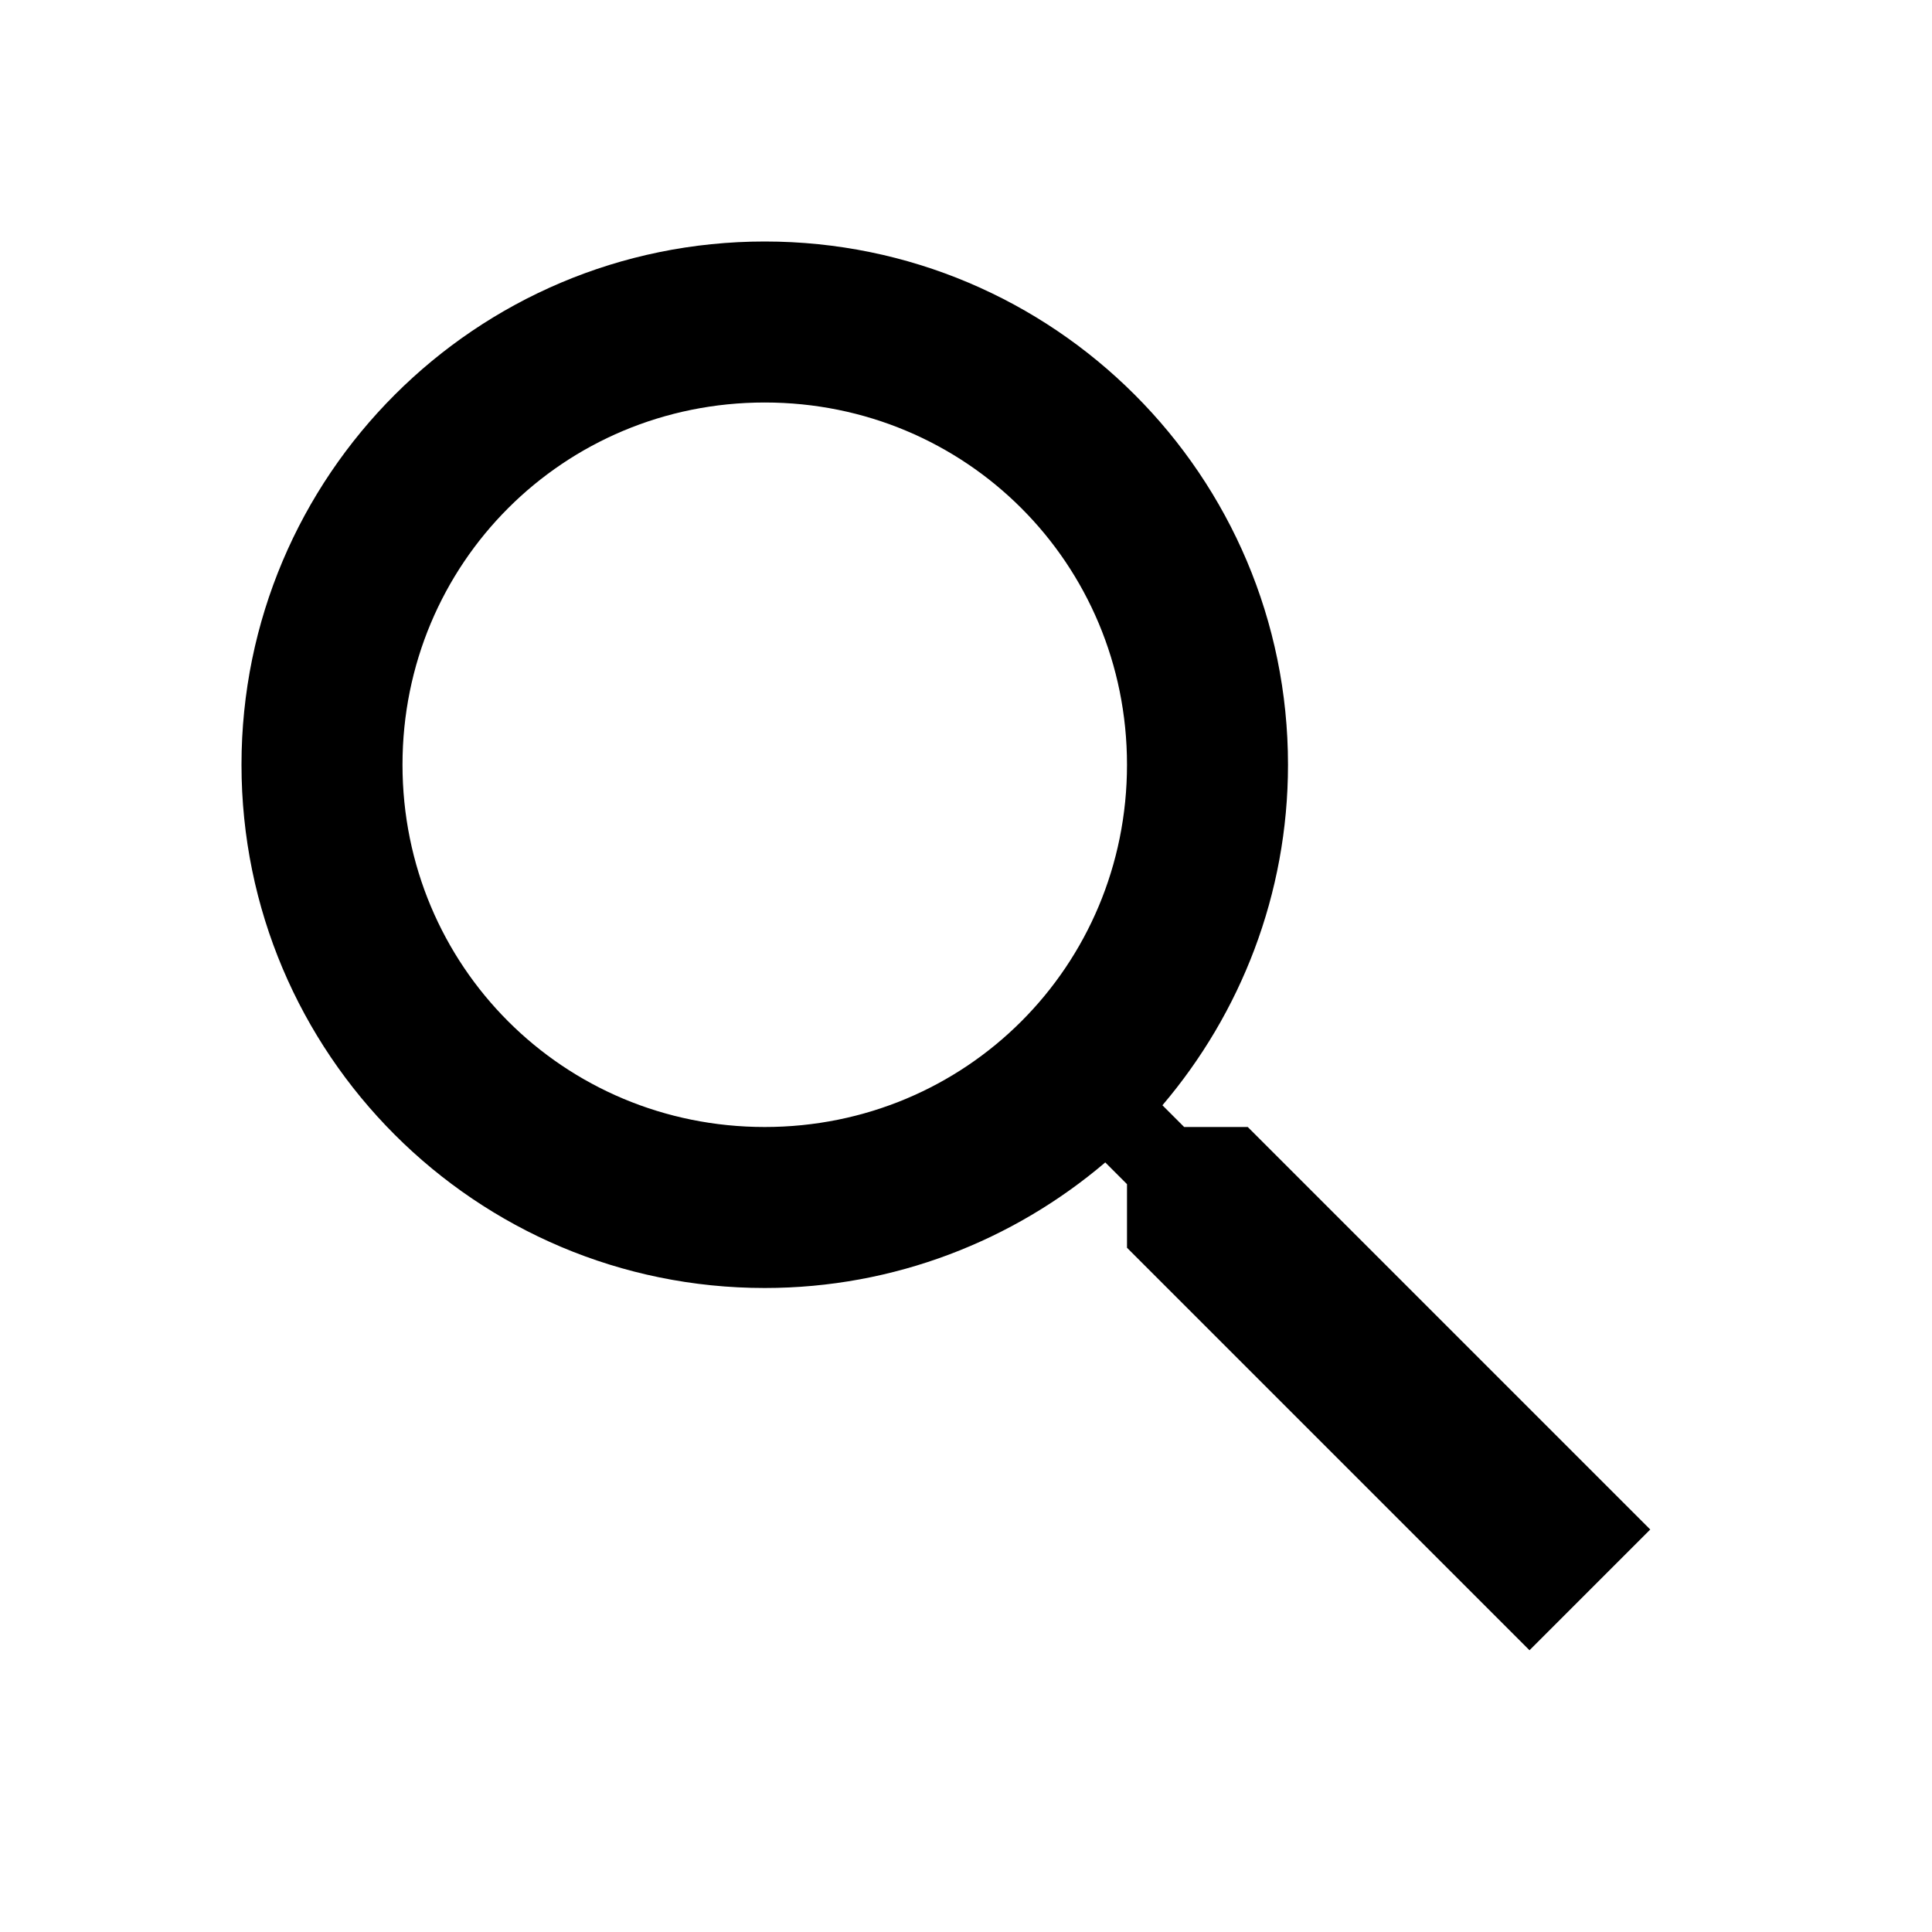
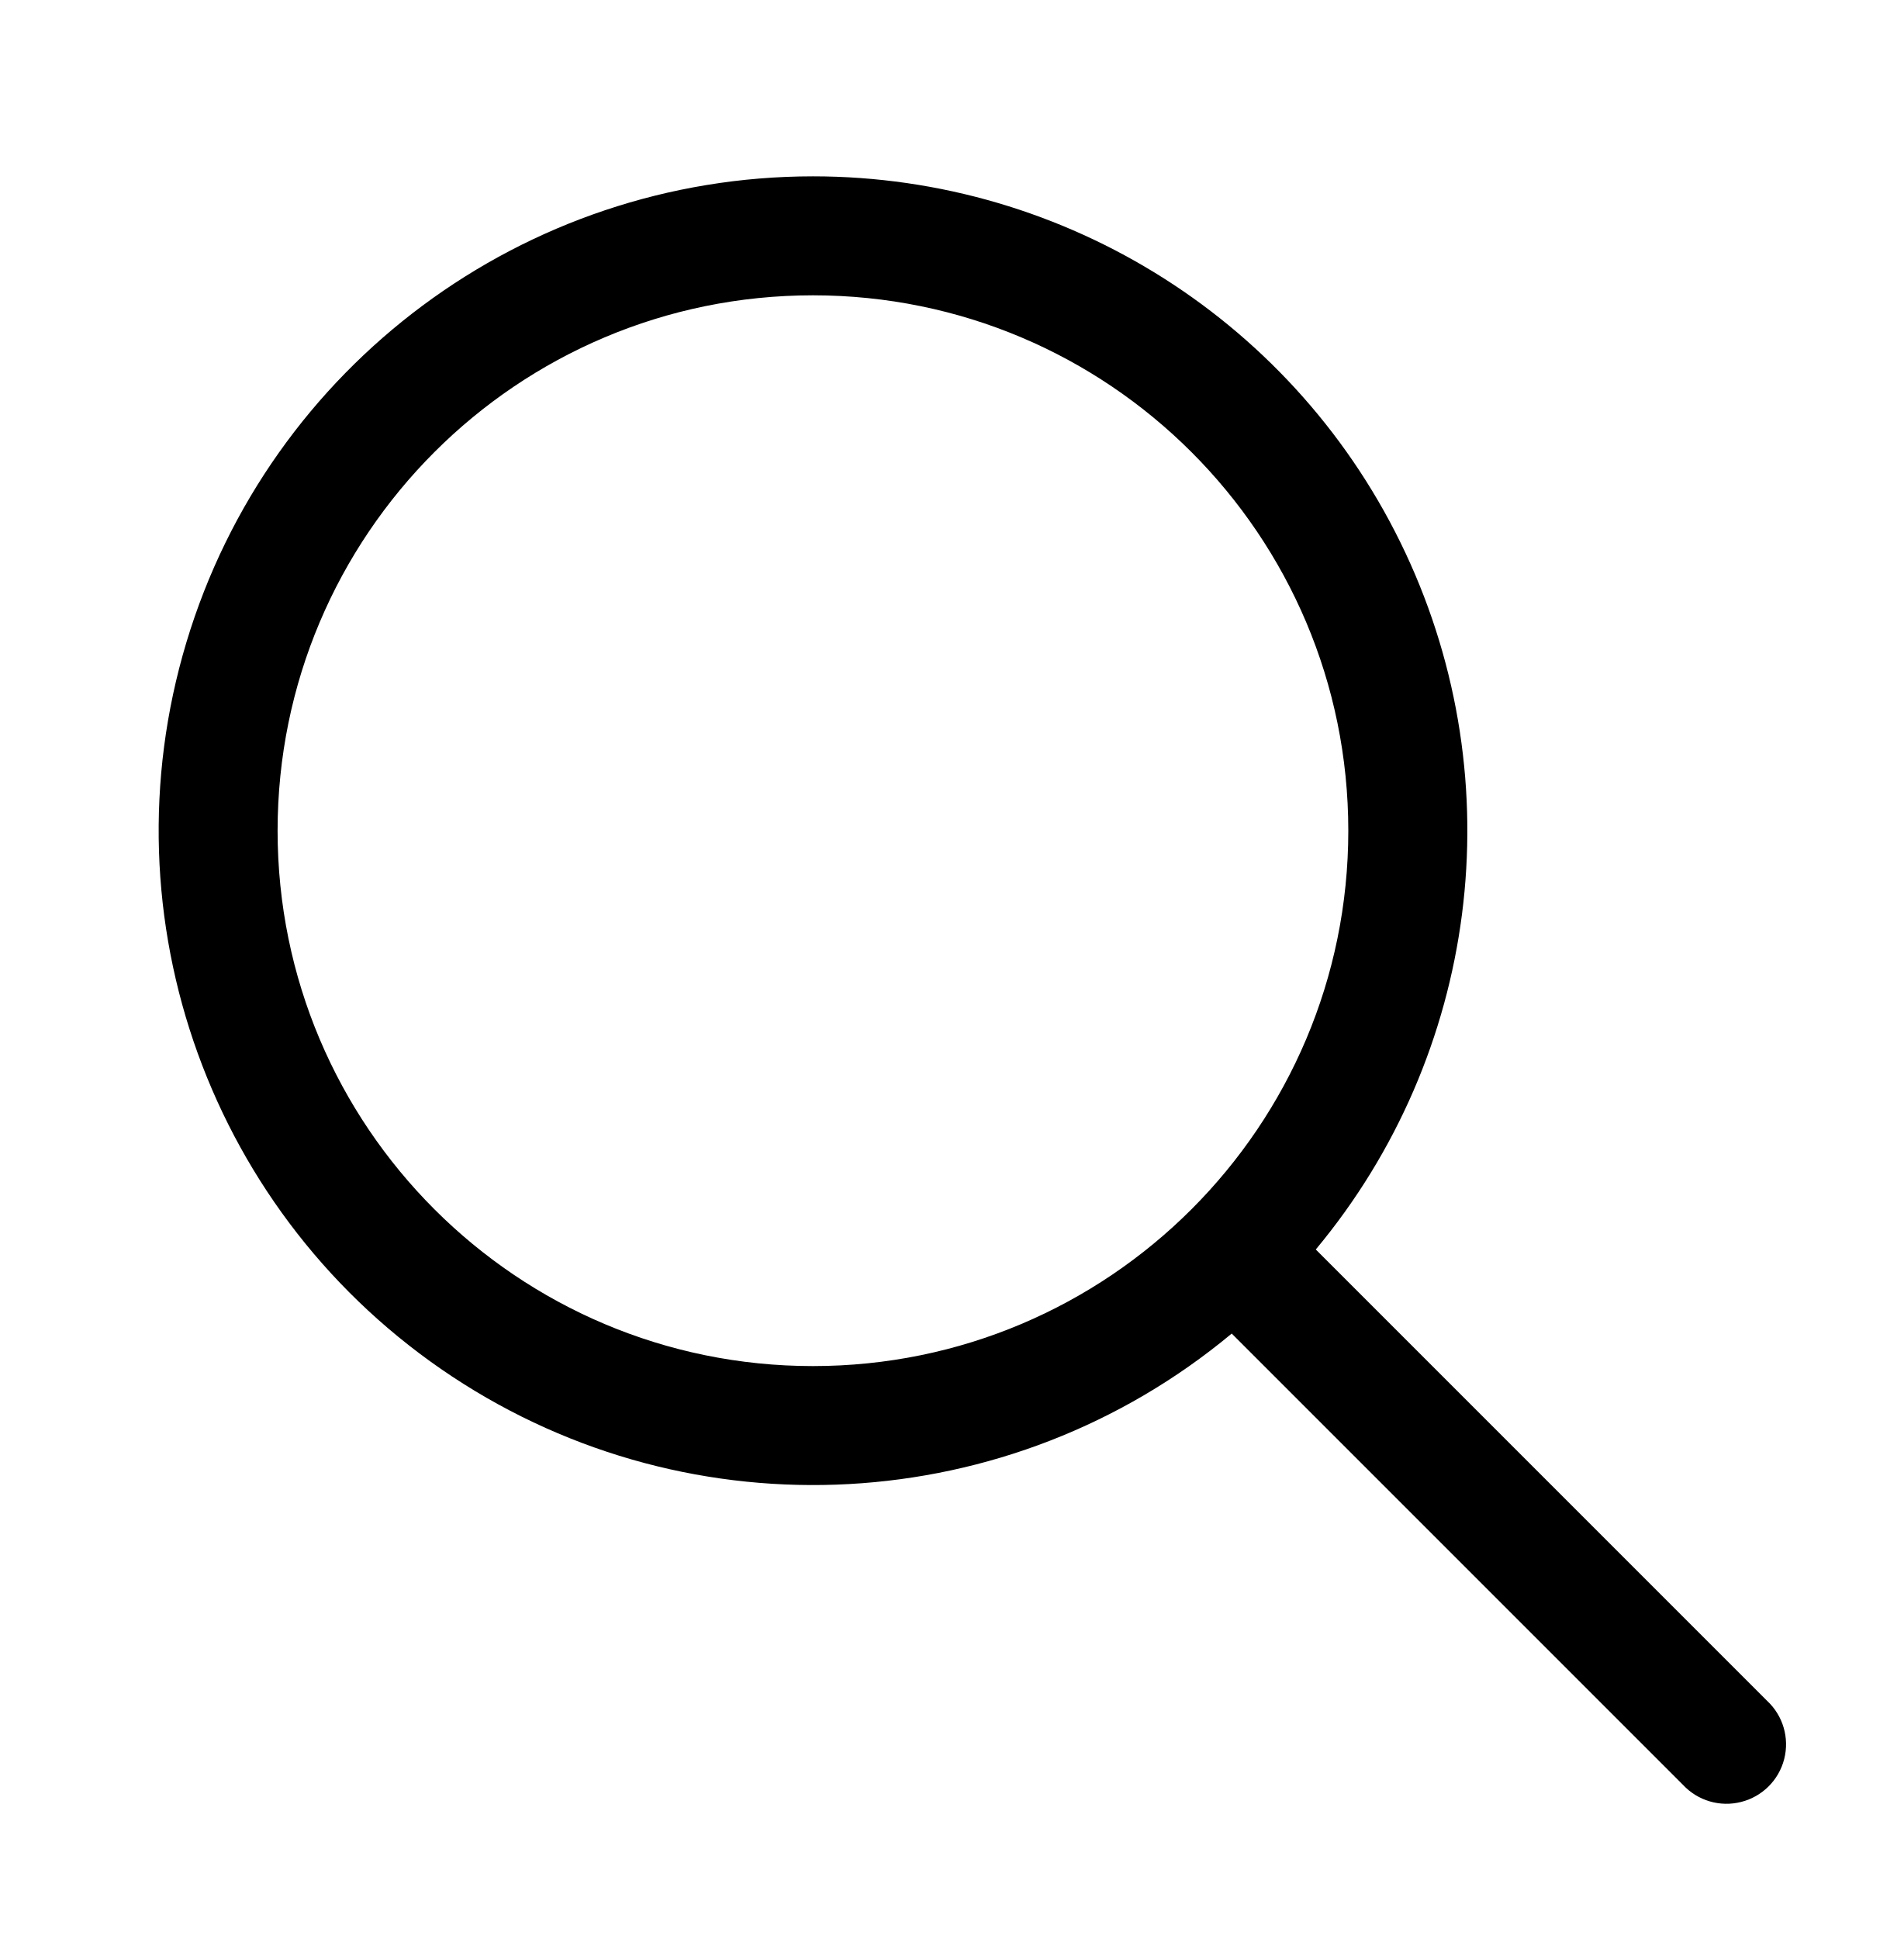
<svg xmlns="http://www.w3.org/2000/svg" xmlns:xlink="http://www.w3.org/1999/xlink" version="1.1">
  <symbol id="search" viewBox="0 0 24 24">
-     <path fill="currentColor" d="M9.5,3A6.5,6.5 0 0,1 16,9.5C16,11.11 15.41,12.59 14.44,13.73L14.71,14H15.5L20.5,19L19,20.5L14,15.5V14.71L13.73,14.44C12.59,15.41 11.11,16 9.5,16A6.5,6.5 0 0,1 3,9.5A6.5,6.5 0 0,1 9.5,3M9.5,5C7,5 5,7 5,9.5C5,12 7,14 9.5,14C12,14 14,12 14,9.5C14,7 12,5 9.5,5Z" />
+     <path fill="currentColor" d="M10.25 2a8.25 8.25 0 0 1 6.34 13.53l5.69 5.69a.749.749 0 0 1-.326 1.275.749.749 0 0 1-.734-.215l-5.69-5.69A8.25 8.25 0 1 1 10.25 2ZM3.5 10.25a6.75 6.75 0 1 0 13.5 0 6.75 6.75 0 0 0-13.5 0Z" />
  </symbol>
  <use xlink:href="#search" />
</svg>
